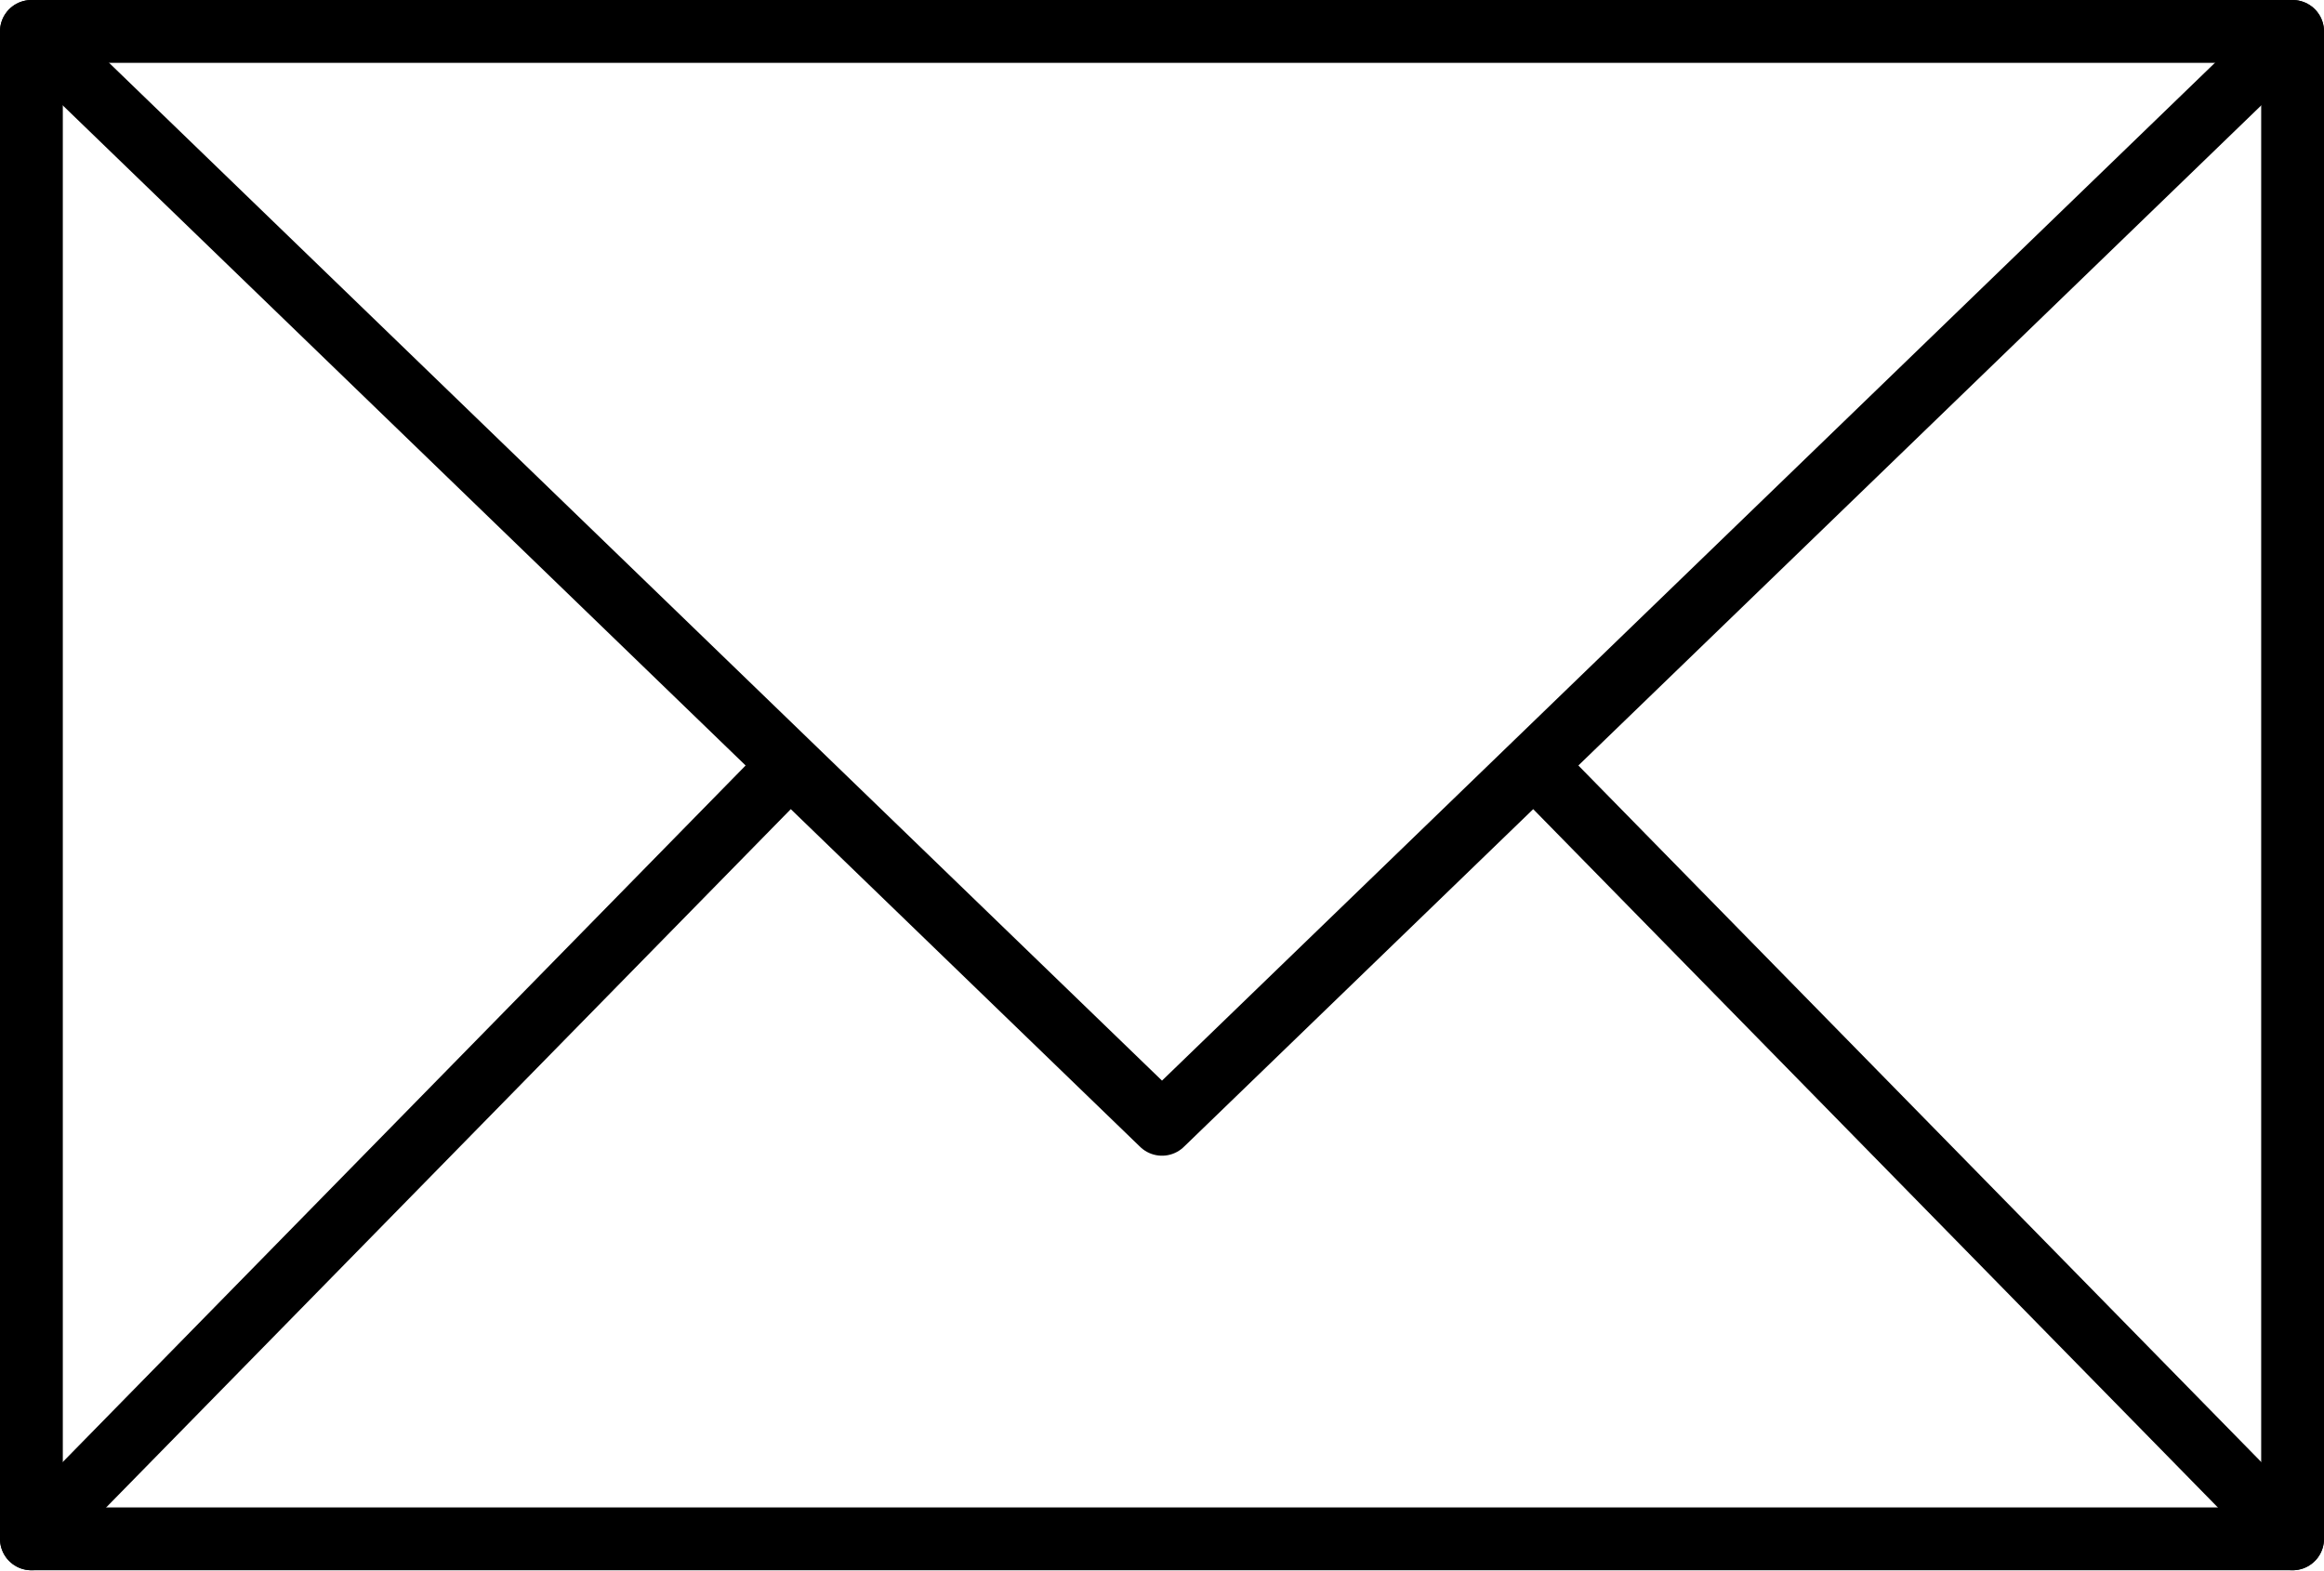
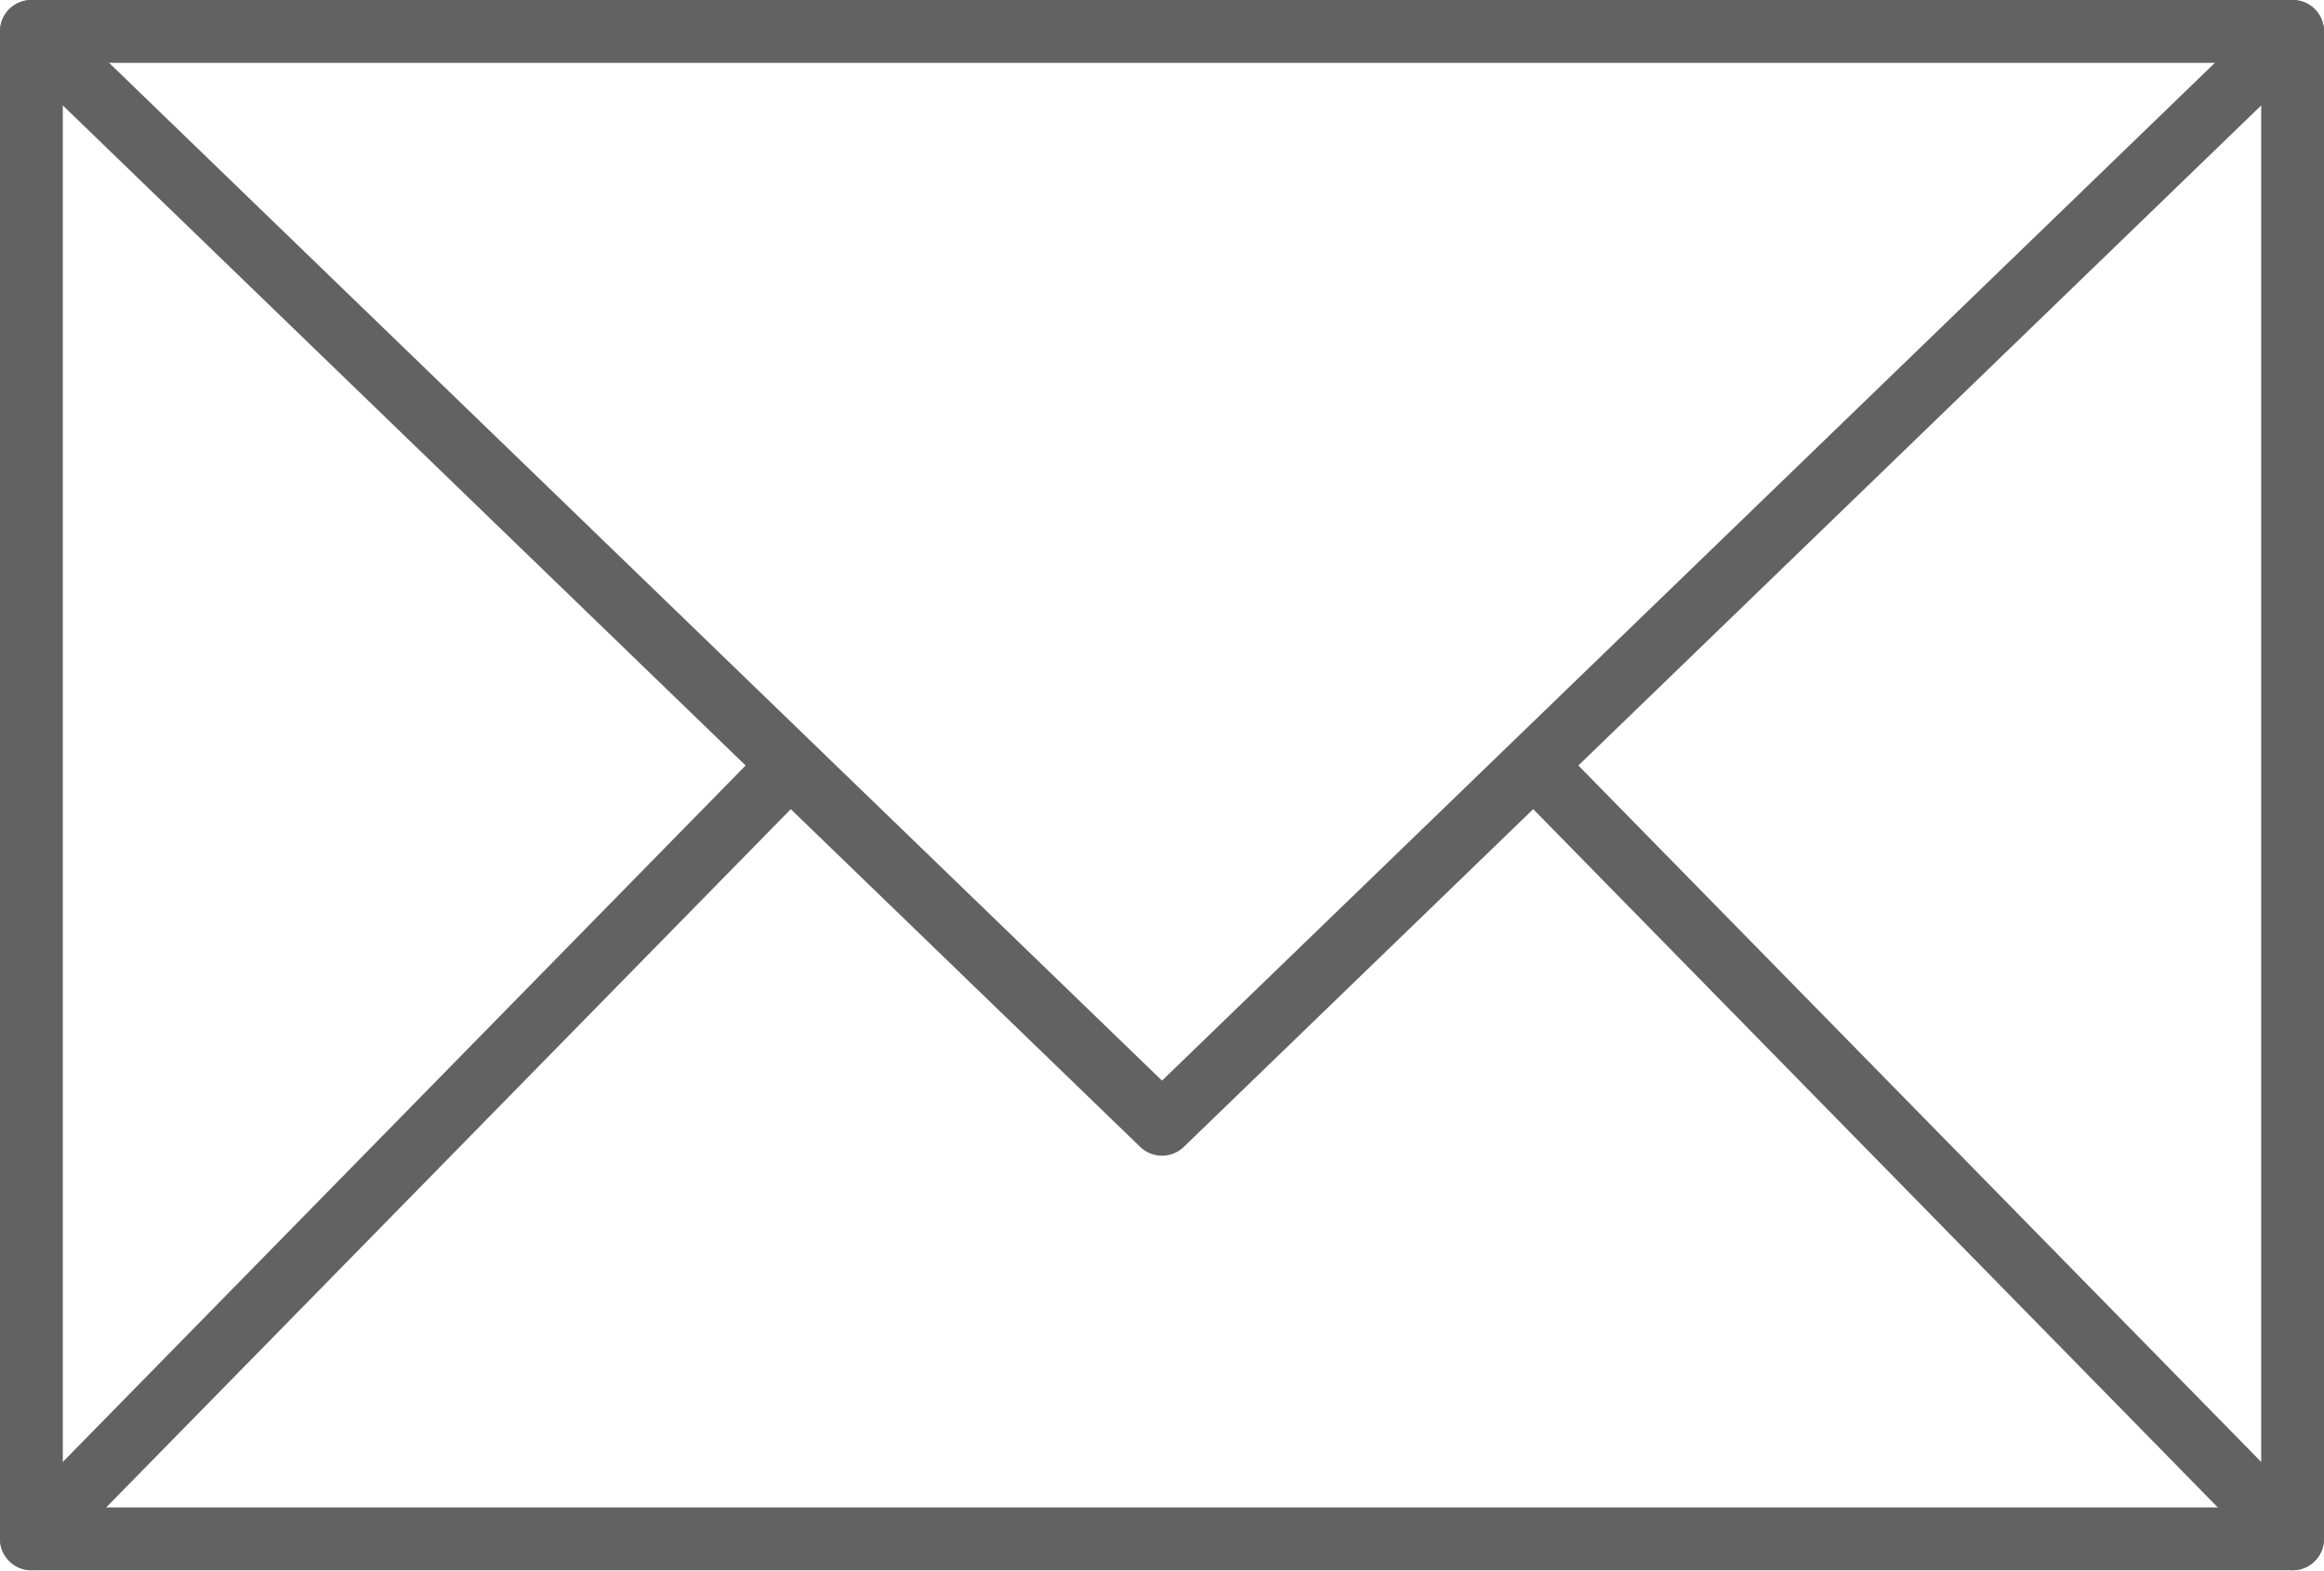
<svg xmlns="http://www.w3.org/2000/svg" width="74px" height="50px" viewBox="0 0 74 50" version="1.1">
  <defs />
  <g id="Page-1" stroke="none" stroke-width="1" fill="none" fill-rule="evenodd" stroke-linecap="round" stroke-linejoin="round">
-     <g id="Contacto" transform="translate(-899, -451)" stroke="#000000" stroke-width="2">
+     <g id="Contacto" transform="translate(-899, -451)" stroke="#626262" stroke-width="2">
      <g id="Information" transform="translate(900, 307)">
        <g id="mail-4709" transform="translate(0, 145)">
          <path d="M0,0 L36,34.8 L72,0 M48,23.52 L72,48 M0,48 L24,23.52" id="Shape" />
          <polygon id="Shape" points="0 0 72 0 72 48 0 48" />
        </g>
      </g>
    </g>
  </g>
</svg>
